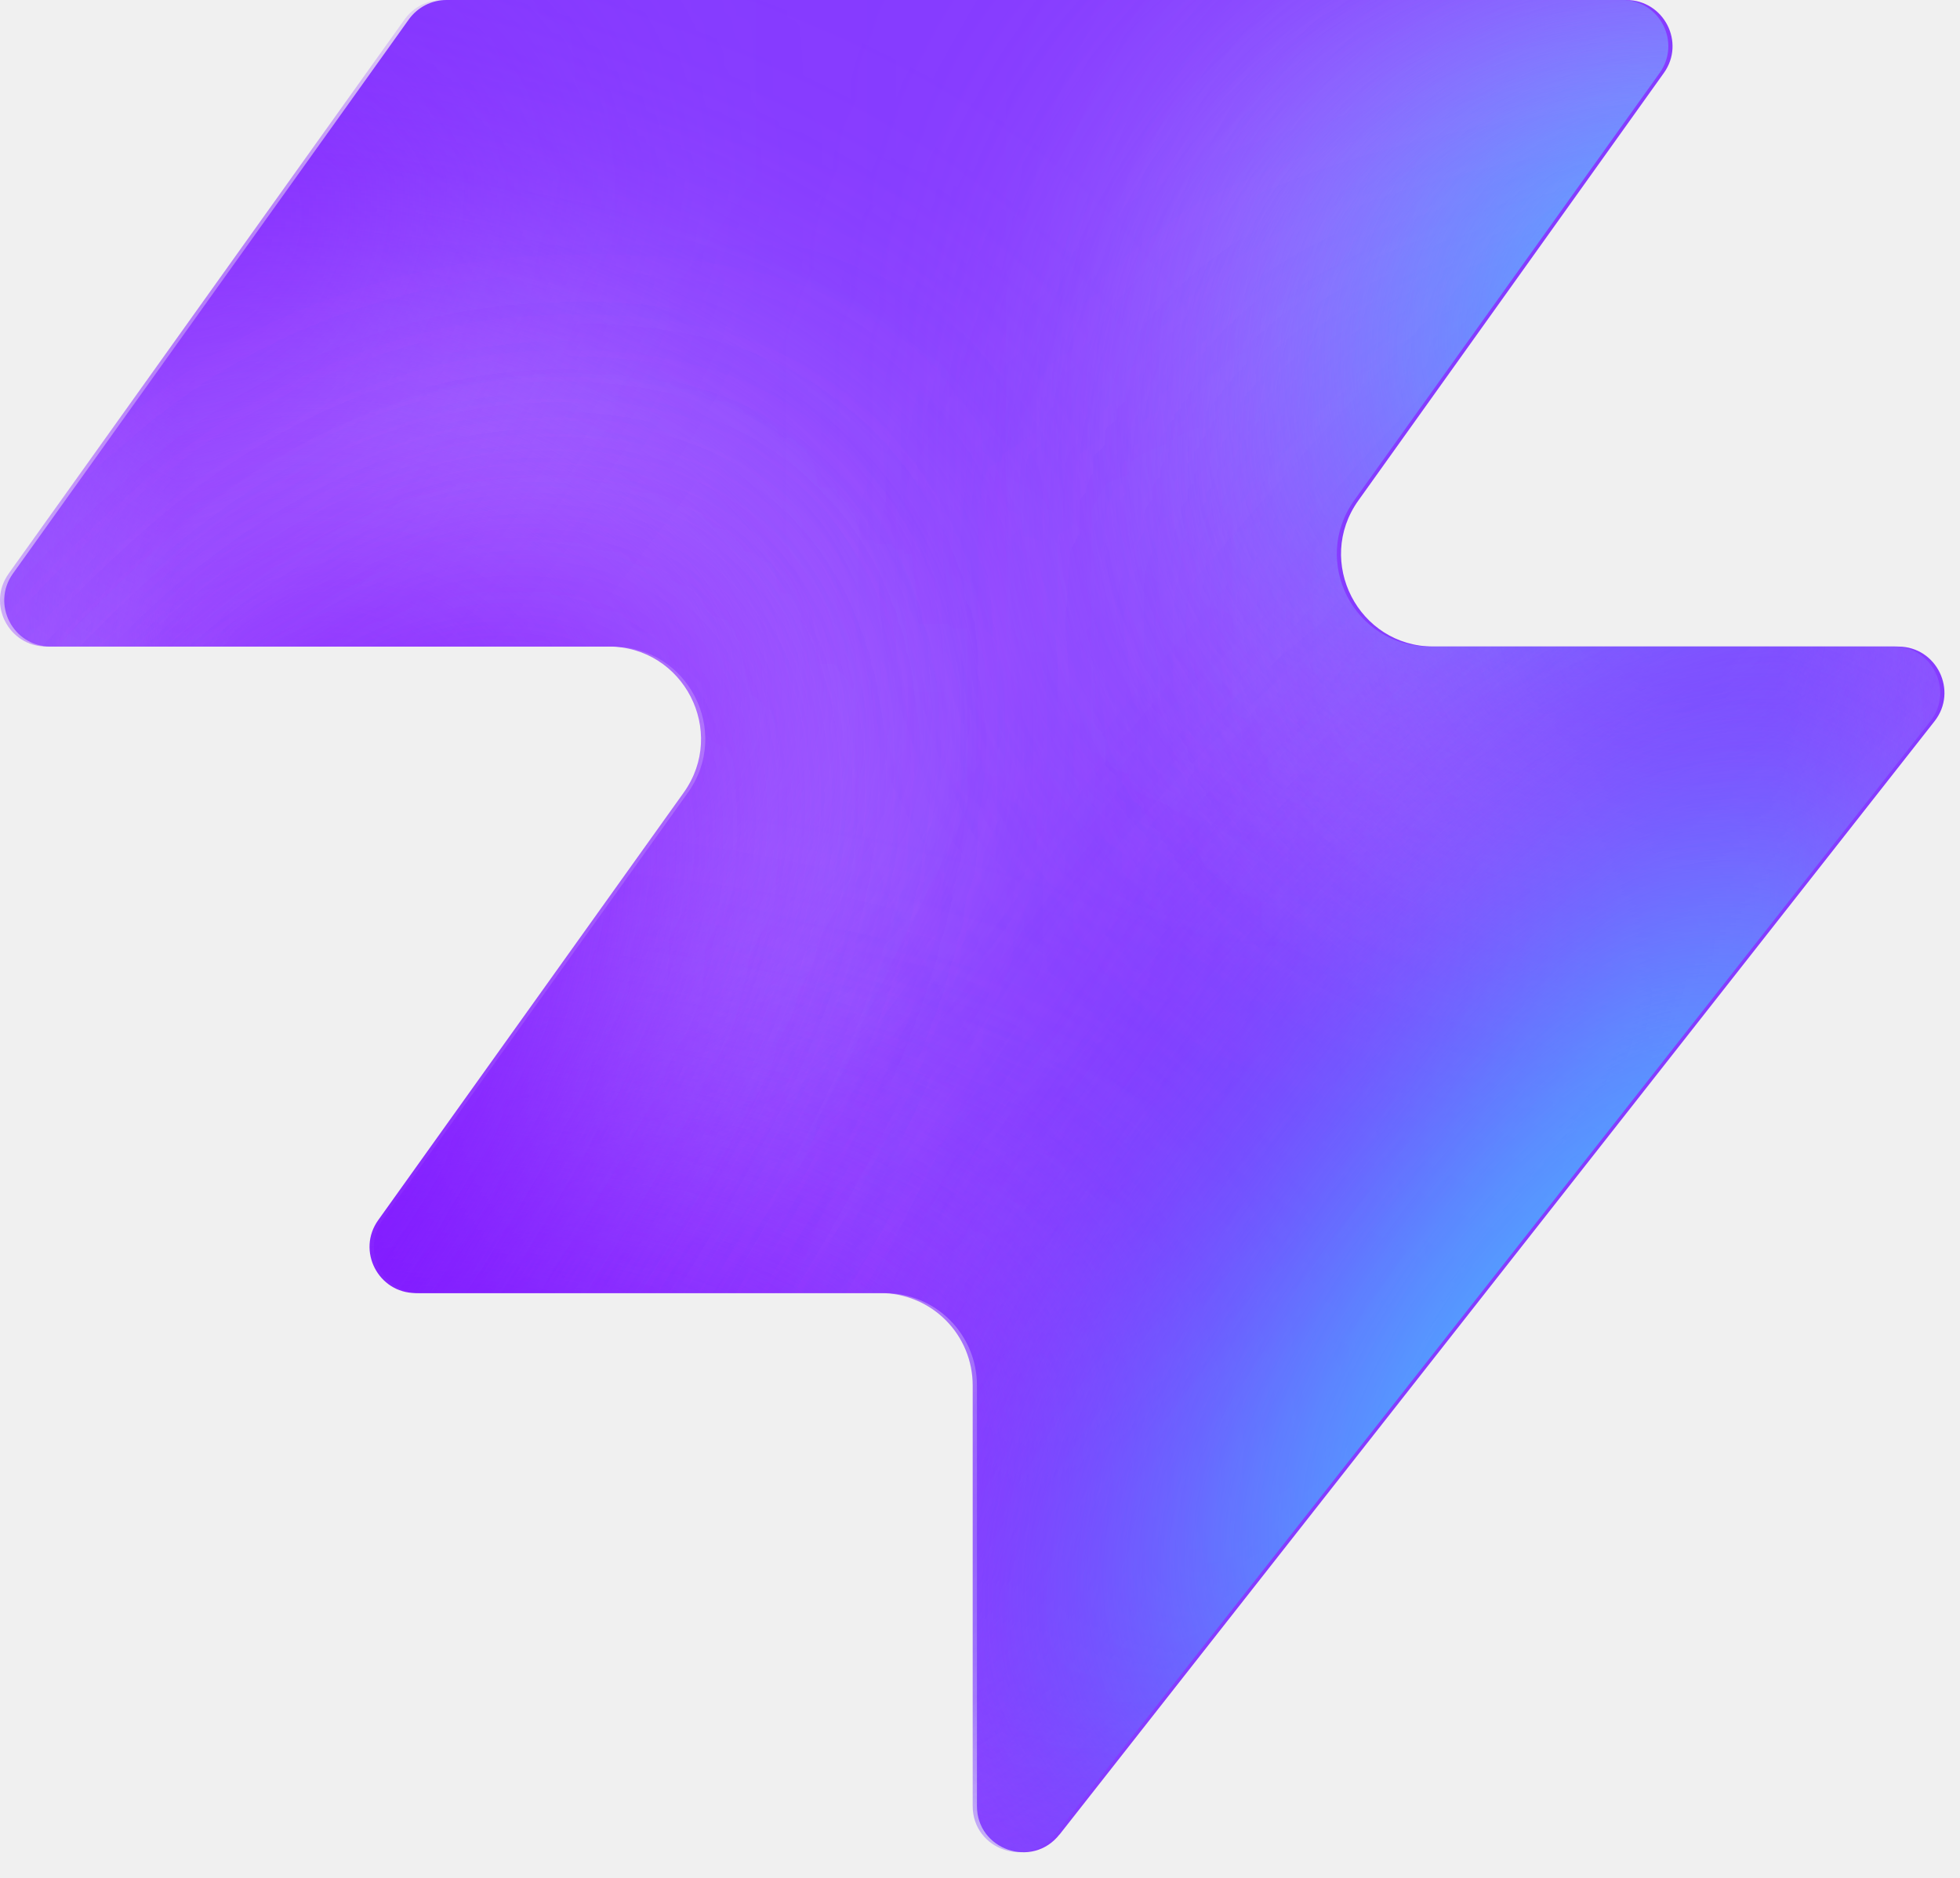
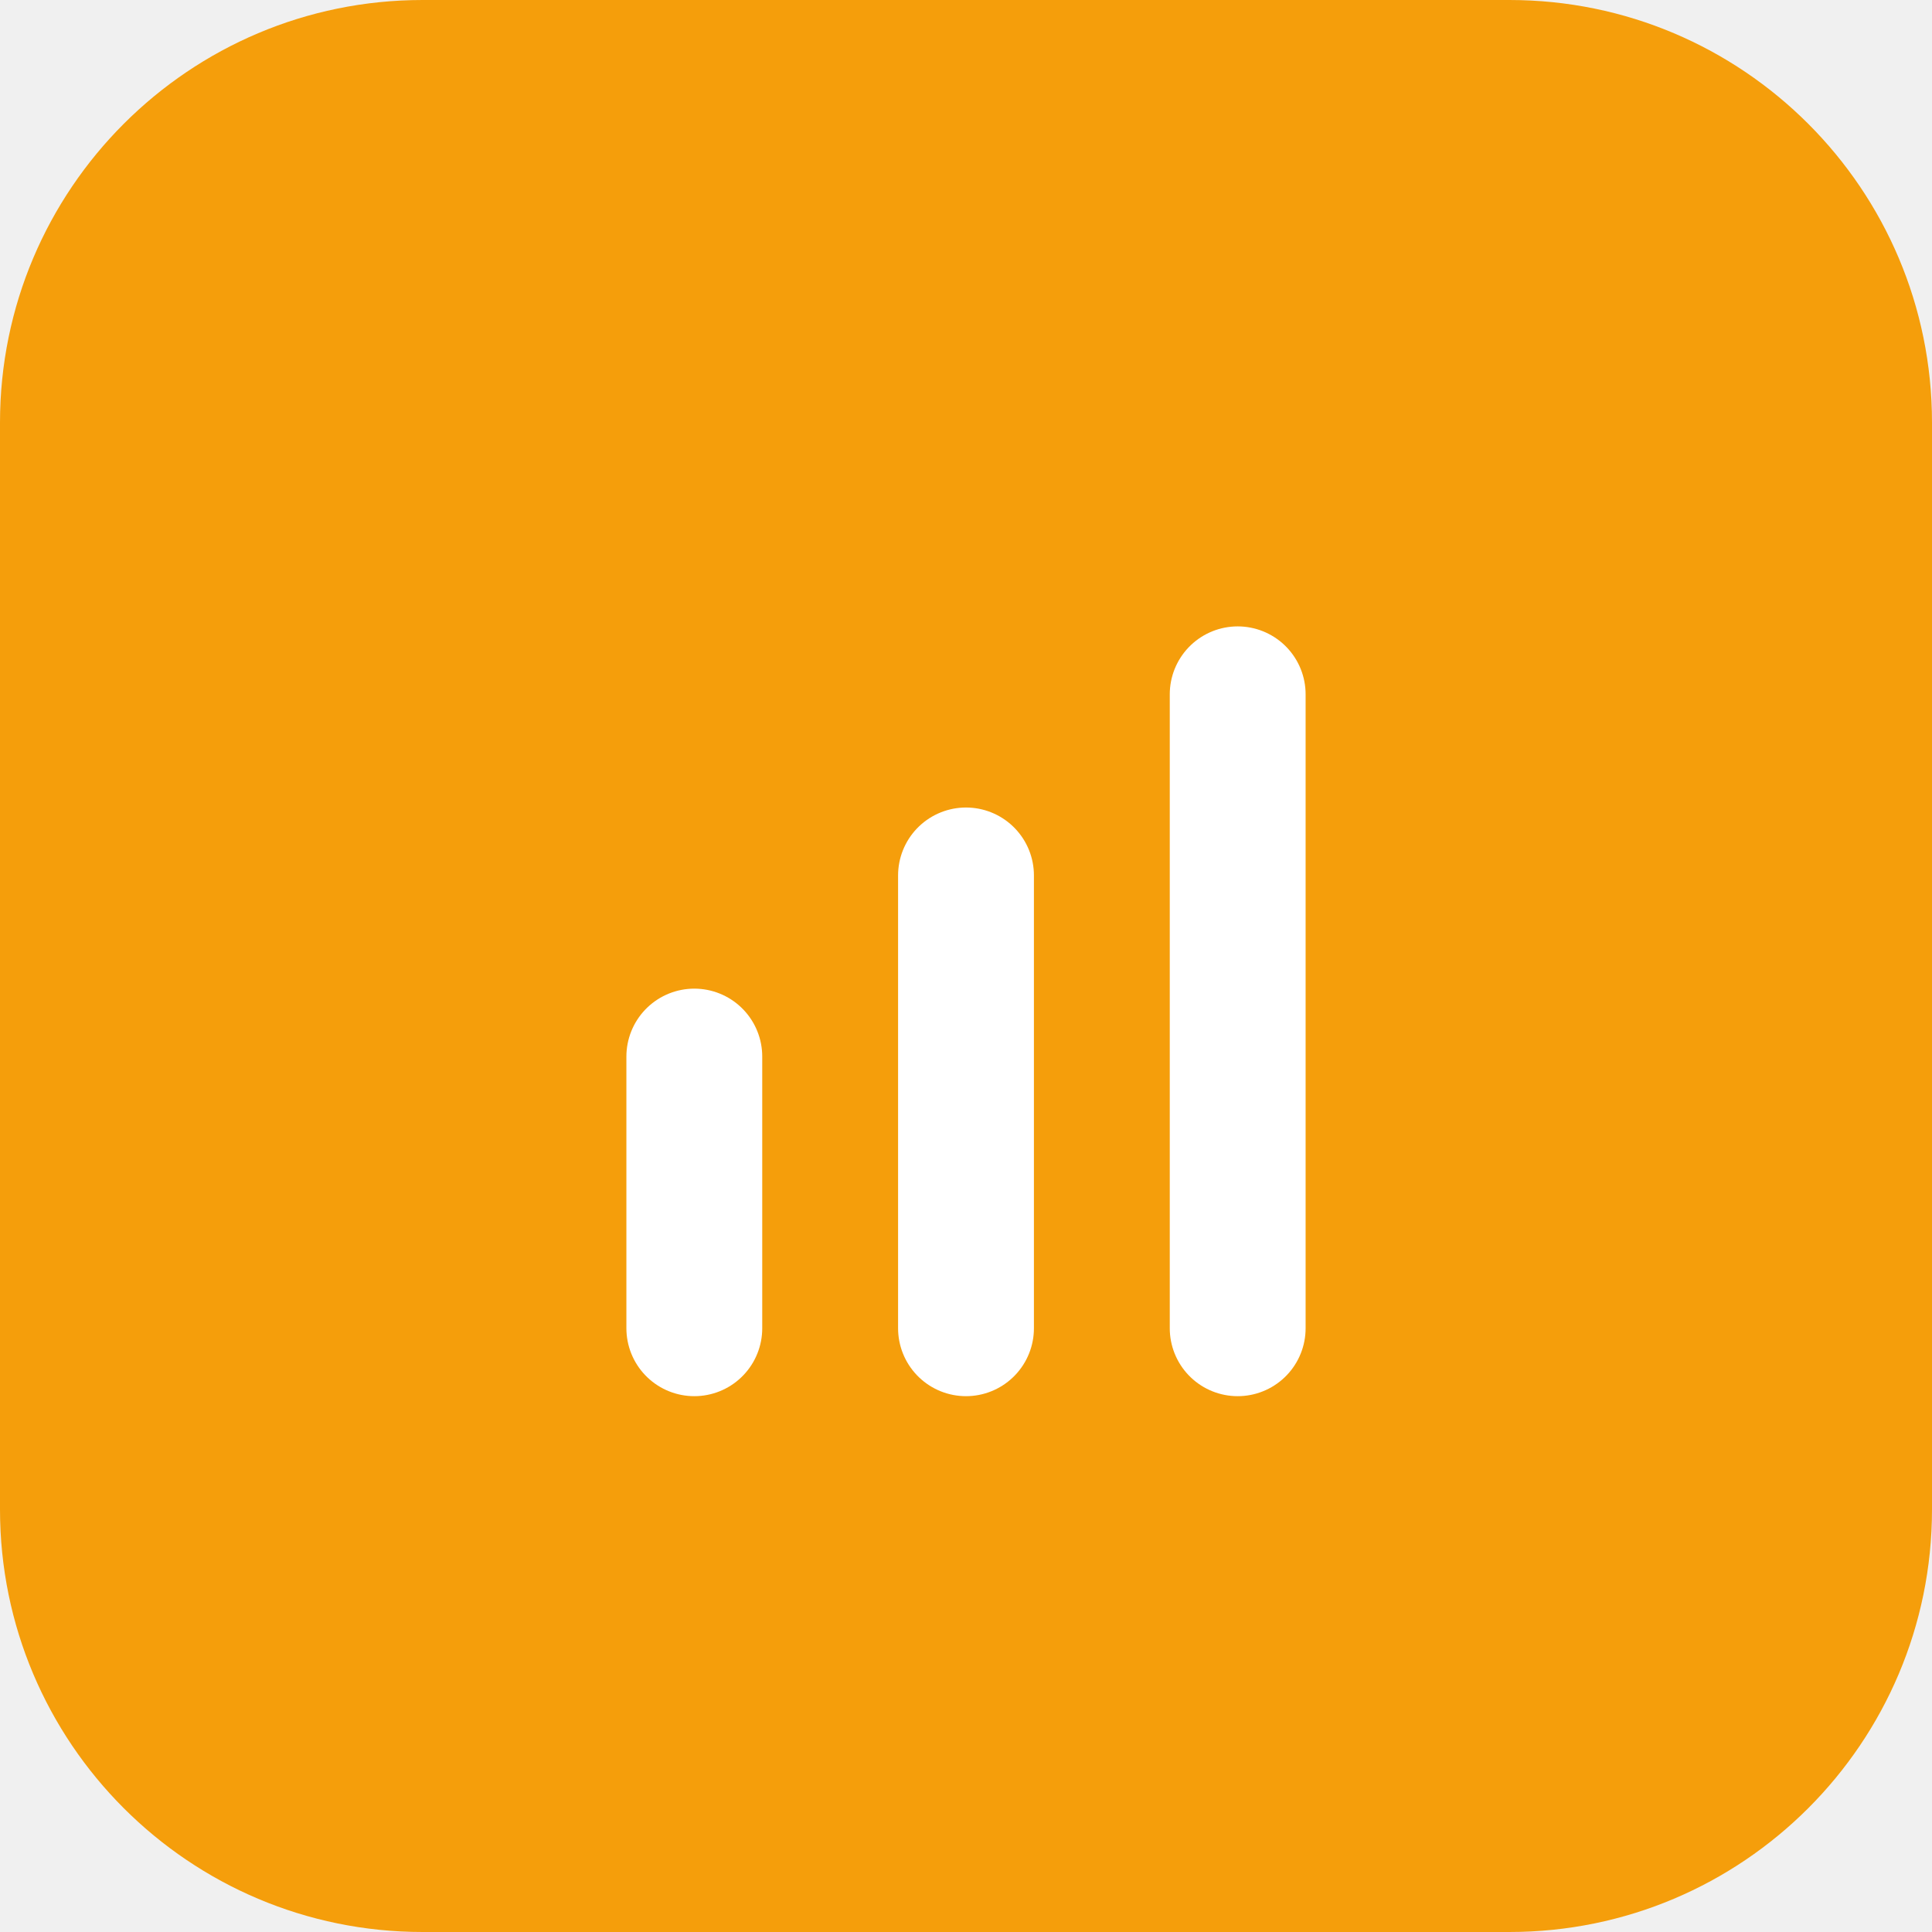
- <svg xmlns="http://www.w3.org/2000/svg" width="48" height="46" fill="none" viewBox="0 0 48 46">
-   <path fill="#863bff" d="M25.946 44.938c-.664.845-2.021.375-2.021-.698V33.937a2.26 2.26 0 0 0-2.262-2.262H10.287c-.92 0-1.456-1.04-.92-1.788l7.48-10.471c1.07-1.497 0-3.578-1.842-3.578H1.237c-.92 0-1.456-1.04-.92-1.788L10.013.474c.214-.297.556-.474.92-.474h28.894c.92 0 1.456 1.04.92 1.788l-7.48 10.471c-1.07 1.498 0 3.579 1.842 3.579h11.377c.943 0 1.473 1.088.89 1.83L25.947 44.94z" style="fill:#863bff;fill:color(display-p3 .525 .23 1);fill-opacity:1" />
-   <mask id="a" width="48" height="46" x="0" y="0" maskUnits="userSpaceOnUse" style="mask-type:alpha">
-     <path fill="#000" d="M25.842 44.938c-.664.844-2.021.375-2.021-.698V33.937a2.26 2.26 0 0 0-2.262-2.262H10.183c-.92 0-1.456-1.04-.92-1.788l7.48-10.471c1.07-1.498 0-3.579-1.842-3.579H1.133c-.92 0-1.456-1.04-.92-1.787L9.91.473c.214-.297.556-.474.92-.474h28.894c.92 0 1.456 1.04.92 1.788l-7.48 10.471c-1.07 1.498 0 3.578 1.842 3.578h11.377c.943 0 1.473 1.088.89 1.832L25.843 44.94z" style="fill:#000;fill-opacity:1" />
-   </mask>
-   <g mask="url(#a)">
-     <g filter="url(#b)">
-       <ellipse cx="5.508" cy="14.704" fill="#ede6ff" rx="5.508" ry="14.704" style="fill:#ede6ff;fill:color(display-p3 .927 .903 1);fill-opacity:1" transform="matrix(.00324 1 1 -.00324 -4.47 31.516)" />
-     </g>
-     <g filter="url(#c)">
-       <ellipse cx="10.399" cy="29.851" fill="#ede6ff" rx="10.399" ry="29.851" style="fill:#ede6ff;fill:color(display-p3 .927 .903 1);fill-opacity:1" transform="matrix(.00324 1 1 -.00324 -39.328 7.883)" />
-     </g>
-     <g filter="url(#d)">
-       <ellipse cx="5.508" cy="30.487" fill="#7e14ff" rx="5.508" ry="30.487" style="fill:#7e14ff;fill:color(display-p3 .492 .077 1);fill-opacity:1" transform="rotate(89.814 -25.913 -14.639)scale(1 -1)" />
-     </g>
-     <g filter="url(#e)">
-       <ellipse cx="5.508" cy="30.599" fill="#7e14ff" rx="5.508" ry="30.599" style="fill:#7e14ff;fill:color(display-p3 .492 .077 1);fill-opacity:1" transform="rotate(89.814 -32.644 -3.334)scale(1 -1)" />
-     </g>
-     <g filter="url(#f)">
-       <ellipse cx="5.508" cy="30.599" fill="#7e14ff" rx="5.508" ry="30.599" style="fill:#7e14ff;fill:color(display-p3 .492 .077 1);fill-opacity:1" transform="matrix(.00324 1 1 -.00324 -34.34 30.47)" />
-     </g>
-     <g filter="url(#g)">
-       <ellipse cx="14.072" cy="22.078" fill="#ede6ff" rx="14.072" ry="22.078" style="fill:#ede6ff;fill:color(display-p3 .927 .903 1);fill-opacity:1" transform="rotate(93.35 24.506 48.493)scale(-1 1)" />
-     </g>
-     <g filter="url(#h)">
-       <ellipse cx="3.47" cy="21.501" fill="#7e14ff" rx="3.47" ry="21.501" style="fill:#7e14ff;fill:color(display-p3 .492 .077 1);fill-opacity:1" transform="rotate(89.009 28.708 47.59)scale(-1 1)" />
-     </g>
-     <g filter="url(#i)">
-       <ellipse cx="3.47" cy="21.501" fill="#7e14ff" rx="3.47" ry="21.501" style="fill:#7e14ff;fill:color(display-p3 .492 .077 1);fill-opacity:1" transform="rotate(89.009 28.708 47.59)scale(-1 1)" />
-     </g>
-     <g filter="url(#j)">
-       <ellipse cx=".387" cy="8.972" fill="#7e14ff" rx="4.407" ry="29.108" style="fill:#7e14ff;fill:color(display-p3 .492 .077 1);fill-opacity:1" transform="rotate(39.51 .387 8.972)" />
-     </g>
-     <g filter="url(#k)">
-       <ellipse cx="47.523" cy="-6.092" fill="#7e14ff" rx="4.407" ry="29.108" style="fill:#7e14ff;fill:color(display-p3 .492 .077 1);fill-opacity:1" transform="rotate(37.892 47.523 -6.092)" />
-     </g>
-     <g filter="url(#l)">
-       <ellipse cx="41.412" cy="6.333" fill="#47bfff" rx="5.971" ry="9.665" style="fill:#47bfff;fill:color(display-p3 .28 .748 1);fill-opacity:1" transform="rotate(37.892 41.412 6.333)" />
-     </g>
-     <g filter="url(#m)">
-       <ellipse cx="-1.879" cy="38.332" fill="#7e14ff" rx="4.407" ry="29.108" style="fill:#7e14ff;fill:color(display-p3 .492 .077 1);fill-opacity:1" transform="rotate(37.892 -1.88 38.332)" />
-     </g>
-     <g filter="url(#n)">
-       <ellipse cx="-1.879" cy="38.332" fill="#7e14ff" rx="4.407" ry="29.108" style="fill:#7e14ff;fill:color(display-p3 .492 .077 1);fill-opacity:1" transform="rotate(37.892 -1.88 38.332)" />
-     </g>
-     <g filter="url(#o)">
-       <ellipse cx="35.651" cy="29.907" fill="#7e14ff" rx="4.407" ry="29.108" style="fill:#7e14ff;fill:color(display-p3 .492 .077 1);fill-opacity:1" transform="rotate(37.892 35.651 29.907)" />
-     </g>
-     <g filter="url(#p)">
-       <ellipse cx="38.418" cy="32.4" fill="#47bfff" rx="5.971" ry="15.297" style="fill:#47bfff;fill:color(display-p3 .28 .748 1);fill-opacity:1" transform="rotate(37.892 38.418 32.4)" />
-     </g>
+ <svg xmlns="http://www.w3.org/2000/svg" width="64" height="64" viewBox="0 0 64 64">
+   <rect width="64" height="64" rx="14" fill="#F59E0B" />
+   <g stroke="#FFFFFF" stroke-width="4.5" stroke-linecap="round">
+     <line x1="23" y1="44" x2="23" y2="35" />
+     <line x1="32" y1="44" x2="32" y2="29" />
+     <line x1="41" y1="44" x2="41" y2="23" />
  </g>
-   <defs>
-     <filter id="b" width="60.045" height="41.654" x="-19.77" y="16.149" color-interpolation-filters="sRGB" filterUnits="userSpaceOnUse">
-       <feFlood flood-opacity="0" result="BackgroundImageFix" />
-       <feBlend in="SourceGraphic" in2="BackgroundImageFix" result="shape" />
-       <feGaussianBlur result="effect1_foregroundBlur_2002_17158" stdDeviation="7.659" />
-     </filter>
-     <filter id="c" width="90.34" height="51.437" x="-54.613" y="-7.533" color-interpolation-filters="sRGB" filterUnits="userSpaceOnUse">
-       <feFlood flood-opacity="0" result="BackgroundImageFix" />
-       <feBlend in="SourceGraphic" in2="BackgroundImageFix" result="shape" />
-       <feGaussianBlur result="effect1_foregroundBlur_2002_17158" stdDeviation="7.659" />
-     </filter>
-     <filter id="d" width="79.355" height="29.4" x="-49.64" y="2.03" color-interpolation-filters="sRGB" filterUnits="userSpaceOnUse">
-       <feFlood flood-opacity="0" result="BackgroundImageFix" />
-       <feBlend in="SourceGraphic" in2="BackgroundImageFix" result="shape" />
-       <feGaussianBlur result="effect1_foregroundBlur_2002_17158" stdDeviation="4.596" />
-     </filter>
-     <filter id="e" width="79.579" height="29.4" x="-45.045" y="20.029" color-interpolation-filters="sRGB" filterUnits="userSpaceOnUse">
-       <feFlood flood-opacity="0" result="BackgroundImageFix" />
-       <feBlend in="SourceGraphic" in2="BackgroundImageFix" result="shape" />
-       <feGaussianBlur result="effect1_foregroundBlur_2002_17158" stdDeviation="4.596" />
-     </filter>
-     <filter id="f" width="79.579" height="29.4" x="-43.513" y="21.178" color-interpolation-filters="sRGB" filterUnits="userSpaceOnUse">
-       <feFlood flood-opacity="0" result="BackgroundImageFix" />
-       <feBlend in="SourceGraphic" in2="BackgroundImageFix" result="shape" />
-       <feGaussianBlur result="effect1_foregroundBlur_2002_17158" stdDeviation="4.596" />
-     </filter>
-     <filter id="g" width="74.749" height="58.852" x="15.756" y="-17.901" color-interpolation-filters="sRGB" filterUnits="userSpaceOnUse">
-       <feFlood flood-opacity="0" result="BackgroundImageFix" />
-       <feBlend in="SourceGraphic" in2="BackgroundImageFix" result="shape" />
-       <feGaussianBlur result="effect1_foregroundBlur_2002_17158" stdDeviation="7.659" />
-     </filter>
-     <filter id="h" width="61.377" height="25.362" x="23.548" y="2.284" color-interpolation-filters="sRGB" filterUnits="userSpaceOnUse">
-       <feFlood flood-opacity="0" result="BackgroundImageFix" />
-       <feBlend in="SourceGraphic" in2="BackgroundImageFix" result="shape" />
-       <feGaussianBlur result="effect1_foregroundBlur_2002_17158" stdDeviation="4.596" />
-     </filter>
-     <filter id="i" width="61.377" height="25.362" x="23.548" y="2.284" color-interpolation-filters="sRGB" filterUnits="userSpaceOnUse">
-       <feFlood flood-opacity="0" result="BackgroundImageFix" />
-       <feBlend in="SourceGraphic" in2="BackgroundImageFix" result="shape" />
-       <feGaussianBlur result="effect1_foregroundBlur_2002_17158" stdDeviation="4.596" />
-     </filter>
-     <filter id="j" width="56.045" height="63.649" x="-27.636" y="-22.853" color-interpolation-filters="sRGB" filterUnits="userSpaceOnUse">
-       <feFlood flood-opacity="0" result="BackgroundImageFix" />
-       <feBlend in="SourceGraphic" in2="BackgroundImageFix" result="shape" />
-       <feGaussianBlur result="effect1_foregroundBlur_2002_17158" stdDeviation="4.596" />
-     </filter>
-     <filter id="k" width="54.814" height="64.646" x="20.116" y="-38.415" color-interpolation-filters="sRGB" filterUnits="userSpaceOnUse">
-       <feFlood flood-opacity="0" result="BackgroundImageFix" />
-       <feBlend in="SourceGraphic" in2="BackgroundImageFix" result="shape" />
-       <feGaussianBlur result="effect1_foregroundBlur_2002_17158" stdDeviation="4.596" />
-     </filter>
-     <filter id="l" width="33.541" height="35.313" x="24.641" y="-11.323" color-interpolation-filters="sRGB" filterUnits="userSpaceOnUse">
-       <feFlood flood-opacity="0" result="BackgroundImageFix" />
-       <feBlend in="SourceGraphic" in2="BackgroundImageFix" result="shape" />
-       <feGaussianBlur result="effect1_foregroundBlur_2002_17158" stdDeviation="4.596" />
-     </filter>
-     <filter id="m" width="54.814" height="64.646" x="-29.286" y="6.009" color-interpolation-filters="sRGB" filterUnits="userSpaceOnUse">
-       <feFlood flood-opacity="0" result="BackgroundImageFix" />
-       <feBlend in="SourceGraphic" in2="BackgroundImageFix" result="shape" />
-       <feGaussianBlur result="effect1_foregroundBlur_2002_17158" stdDeviation="4.596" />
-     </filter>
-     <filter id="n" width="54.814" height="64.646" x="-29.286" y="6.009" color-interpolation-filters="sRGB" filterUnits="userSpaceOnUse">
-       <feFlood flood-opacity="0" result="BackgroundImageFix" />
-       <feBlend in="SourceGraphic" in2="BackgroundImageFix" result="shape" />
-       <feGaussianBlur result="effect1_foregroundBlur_2002_17158" stdDeviation="4.596" />
-     </filter>
-     <filter id="o" width="54.814" height="64.646" x="8.244" y="-2.416" color-interpolation-filters="sRGB" filterUnits="userSpaceOnUse">
-       <feFlood flood-opacity="0" result="BackgroundImageFix" />
-       <feBlend in="SourceGraphic" in2="BackgroundImageFix" result="shape" />
-       <feGaussianBlur result="effect1_foregroundBlur_2002_17158" stdDeviation="4.596" />
-     </filter>
-     <filter id="p" width="39.409" height="43.623" x="18.713" y="10.588" color-interpolation-filters="sRGB" filterUnits="userSpaceOnUse">
-       <feFlood flood-opacity="0" result="BackgroundImageFix" />
-       <feBlend in="SourceGraphic" in2="BackgroundImageFix" result="shape" />
-       <feGaussianBlur result="effect1_foregroundBlur_2002_17158" stdDeviation="4.596" />
-     </filter>
-   </defs>
</svg>
